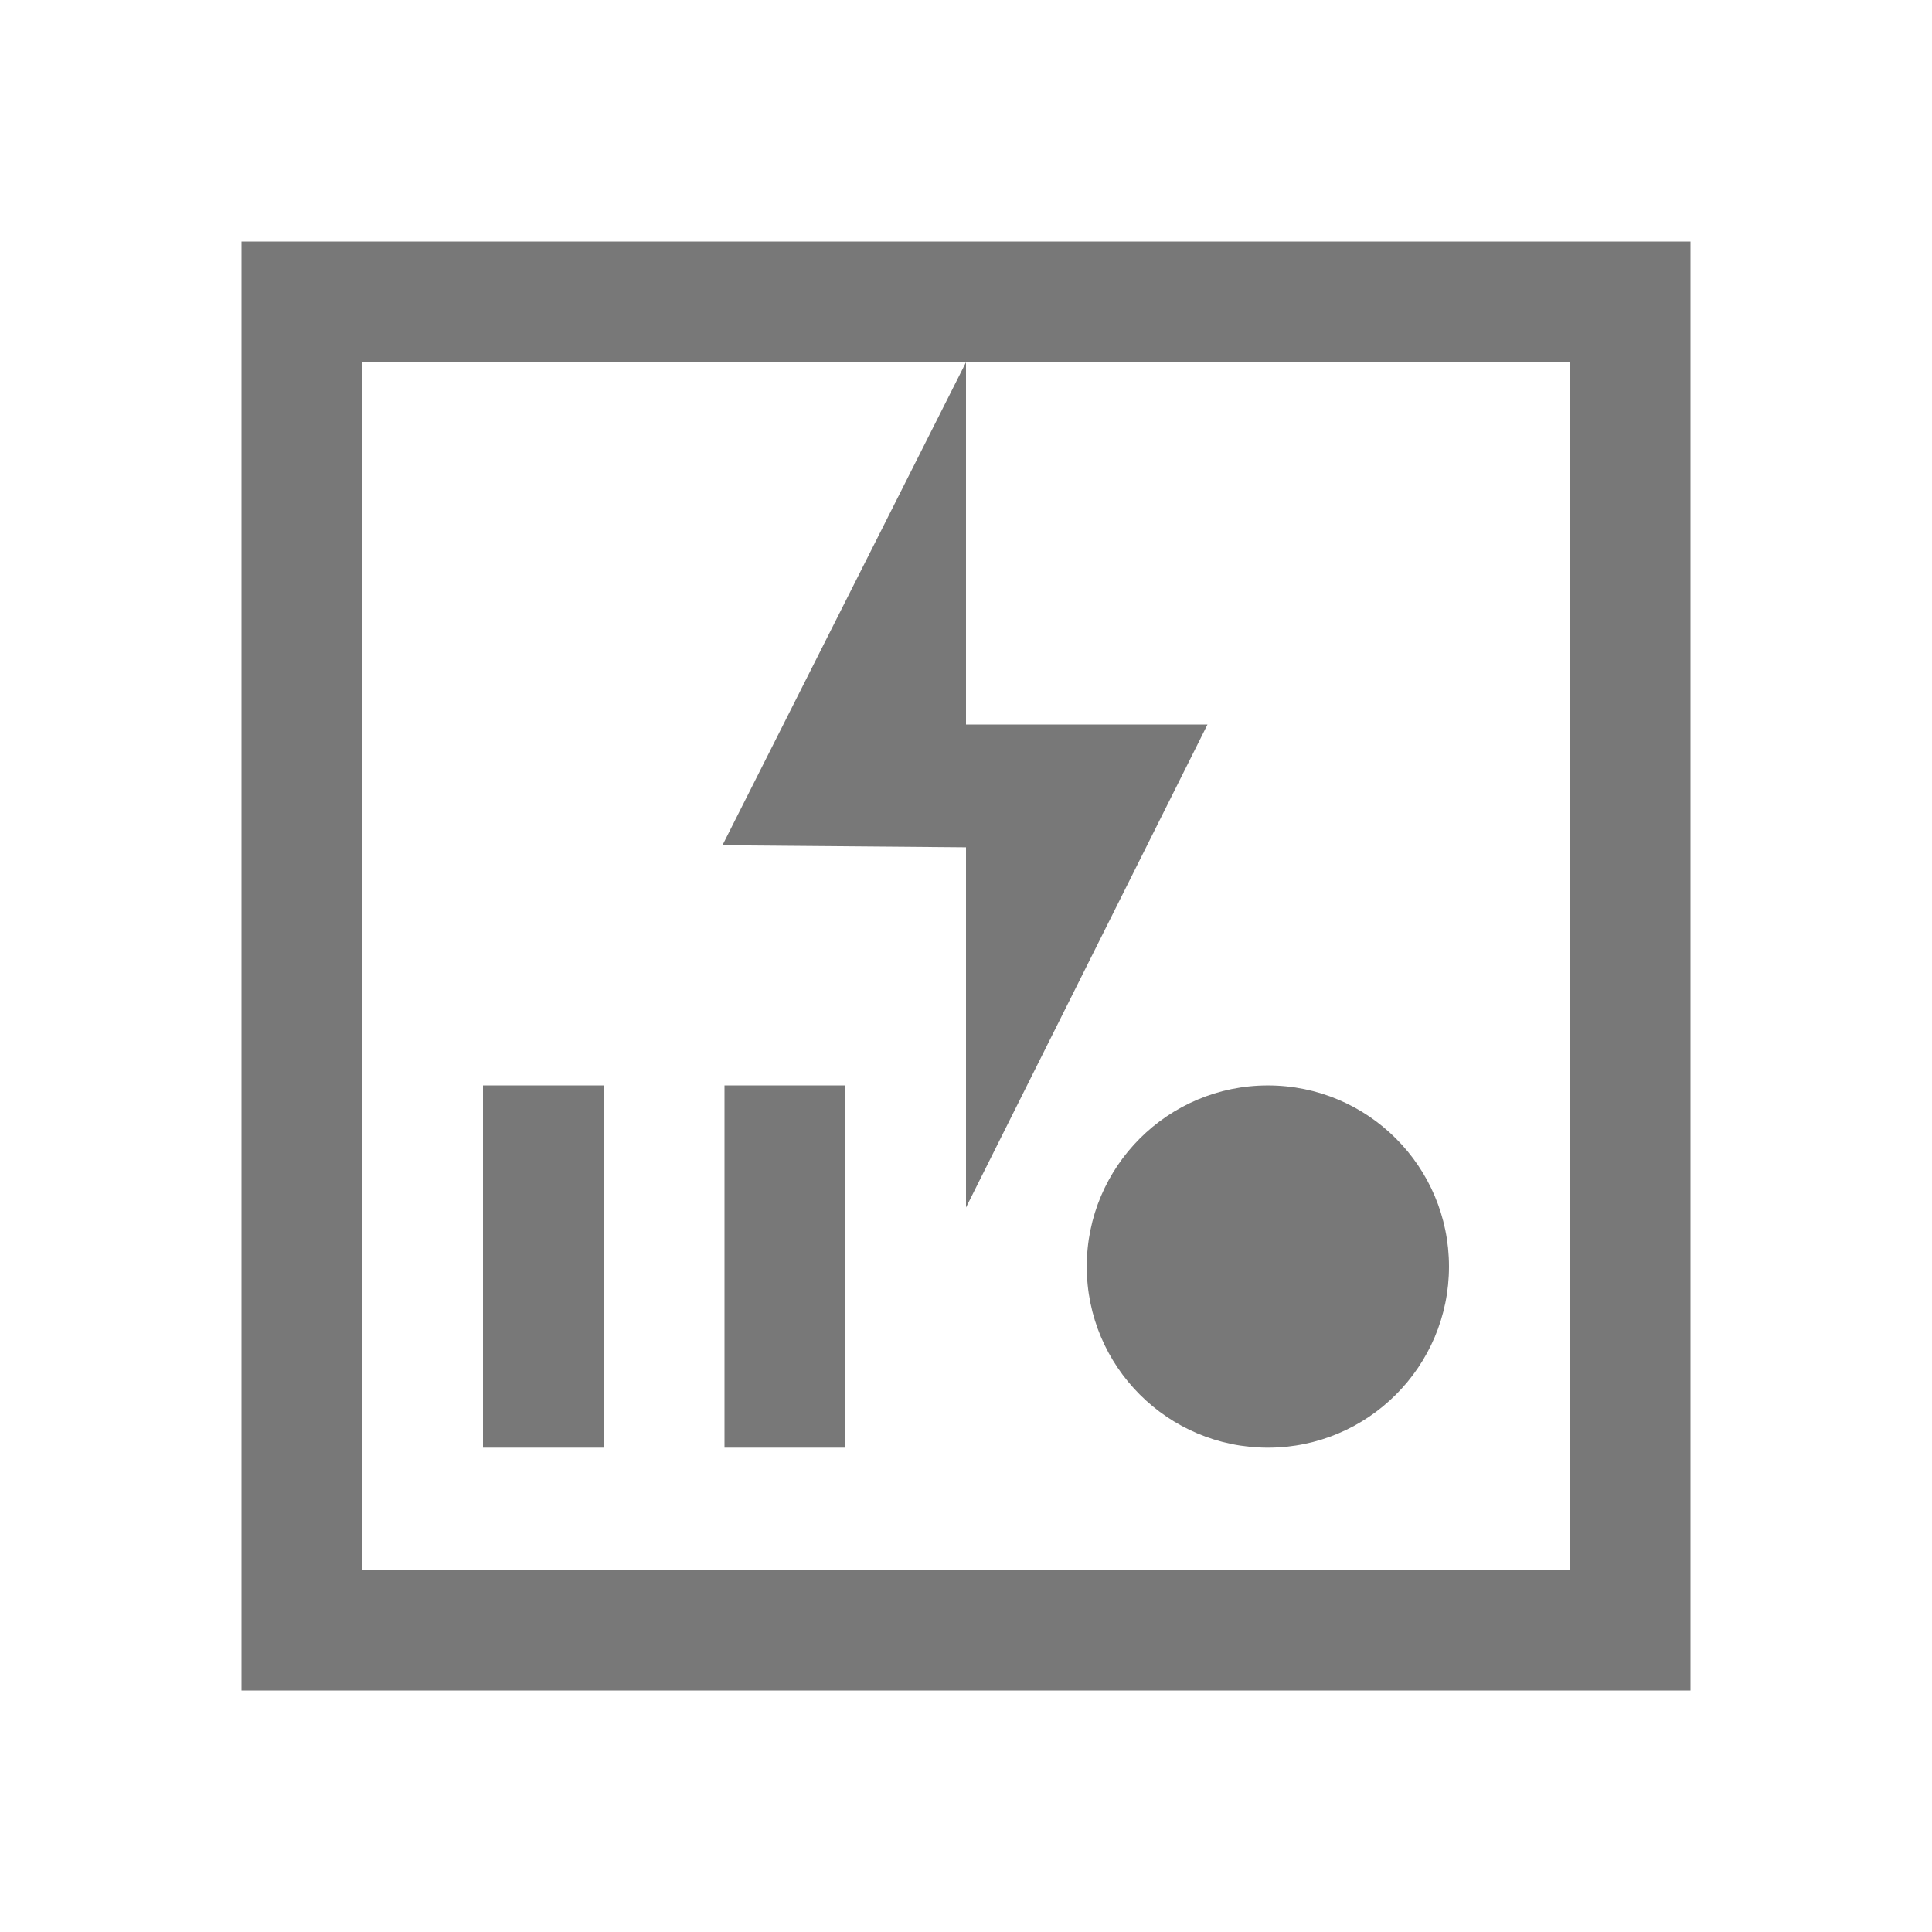
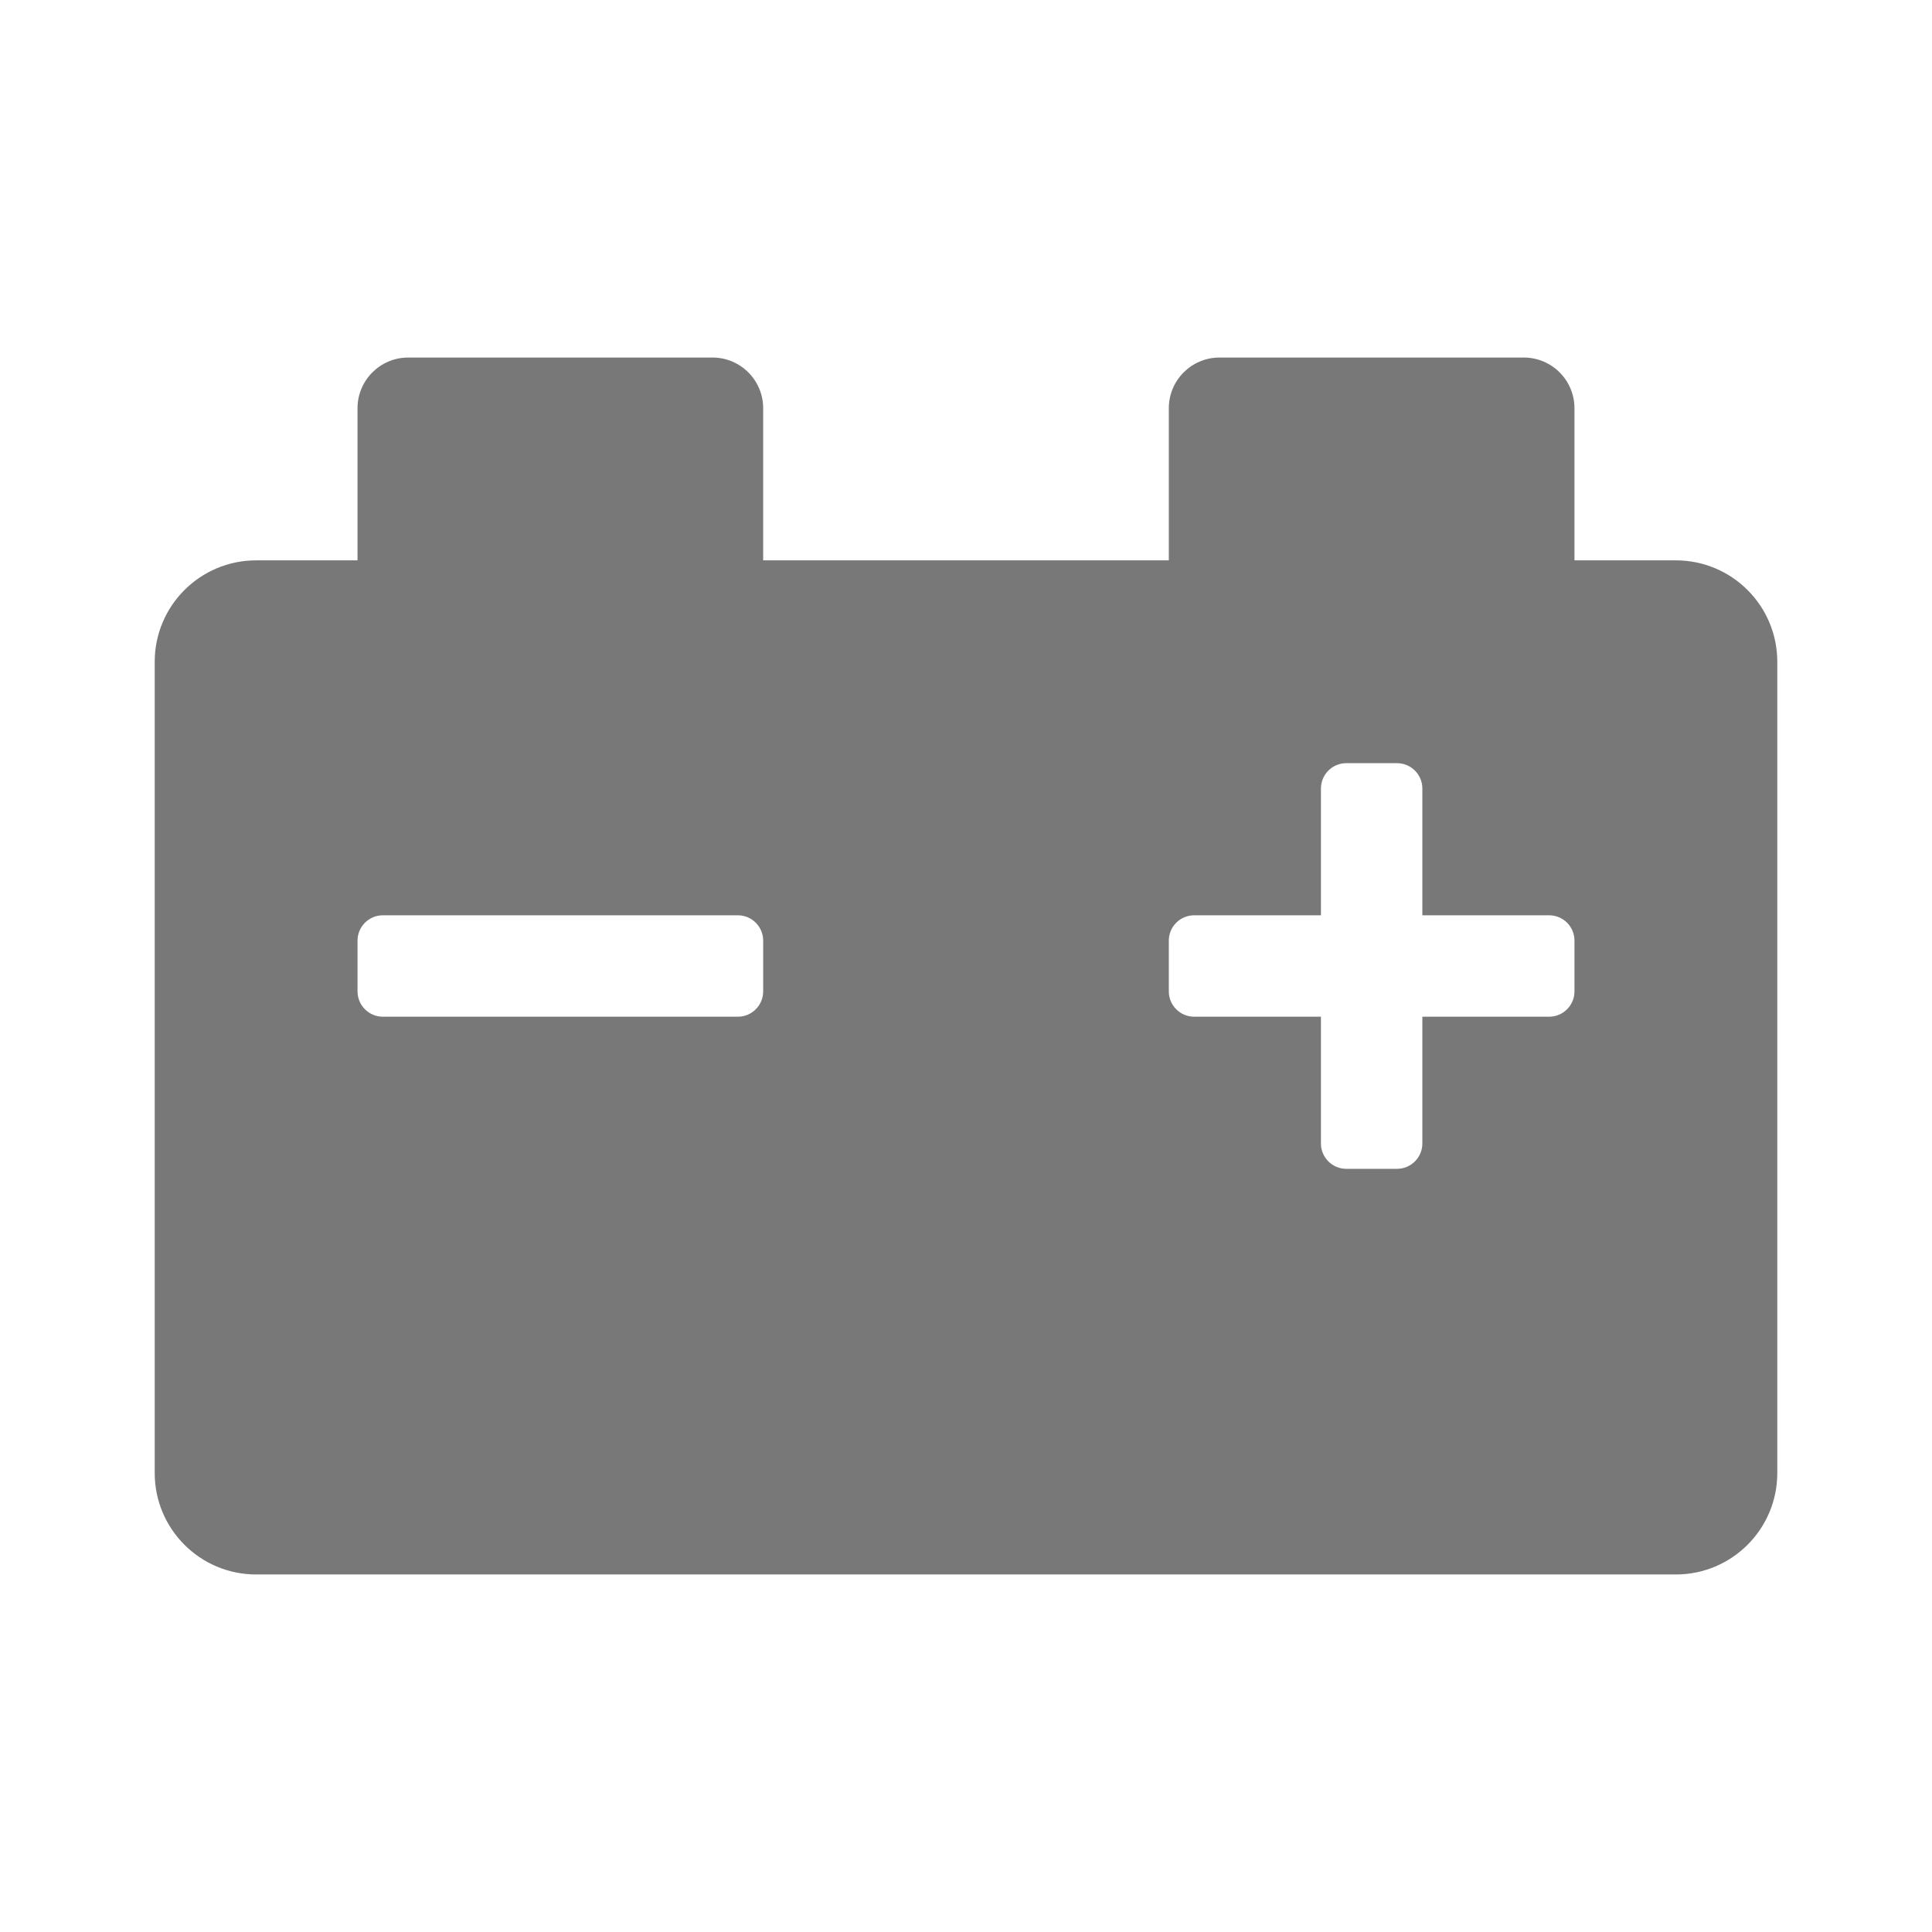
- <svg xmlns="http://www.w3.org/2000/svg" version="1.1" viewBox="0 0 16 16">
-   <defs color="#787878" fill="#787878" style="">
-     <style type="text/css" id="current-color-scheme">
-             .ColorScheme-Text {
-                 color:#232629;
-             }
-         </style>
-   </defs>
-   <path class="ColorScheme-Text" d="m2 2v12h12v-12zm1 1h10v10h-10zm5 0-2.017 4 2.017 0.017v2.983l2-4h-2zm-4 5.989v3h1v-3zm2 0v3h1v-3zm4.5 0c-0.828 0-1.5 0.672-1.5 1.5 0 0.828 0.672 1.5 1.5 1.5s1.5-0.672 1.5-1.5c0-0.828-0.672-1.5-1.5-1.5z" fill="#787878" color="#787878" style="" />
+ <svg xmlns="http://www.w3.org/2000/svg" id="svg4" version="1.1" class="svg-inline--fa fa-car-battery fa-w-16 fa-9x" viewBox="0 0 512 512" role="img" data-icon="car-battery" data-prefix="fas" focusable="false" aria-hidden="true">
+   <defs id="defs8" />
+   <path id="path2" class="" d="M 444.125,148.5 H 417.25 v -40.312 c 0,-7.424 -6.013,-13.438 -13.438,-13.438 h -80.625 c -7.424,0 -13.438,6.013 -13.438,13.438 V 148.5 h -107.5 v -40.312 c 0,-7.424 -6.013,-13.438 -13.438,-13.438 h -80.625 c -7.424,0 -13.438,6.013 -13.438,13.438 V 148.5 H 67.875 C 53.035,148.5 41,160.535 41,175.375 v 215 c 0,14.84 12.035,26.875 26.875,26.875 h 376.25 c 14.84,0 26.875,-12.035 26.875,-26.875 v -215 C 471,160.535 458.965,148.5 444.125,148.5 Z M 202.25,262.719 c 0,3.712 -3.007,6.719 -6.719,6.719 h -94.062 c -3.712,0 -6.719,-3.007 -6.719,-6.719 v -13.438 c 0,-3.712 3.007,-6.719 6.719,-6.719 h 94.062 c 3.712,0 6.719,3.007 6.719,6.719 z m 215,0 c 0,3.712 -3.007,6.719 -6.719,6.719 H 376.938 v 33.594 c 0,3.712 -3.007,6.719 -6.719,6.719 h -13.438 c -3.712,0 -6.719,-3.007 -6.719,-6.719 V 269.438 h -33.594 c -3.712,0 -6.719,-3.007 -6.719,-6.719 v -13.438 c 0,-3.712 3.007,-6.719 6.719,-6.719 h 33.594 v -33.594 c 0,-3.712 3.007,-6.719 6.719,-6.719 h 13.438 c 3.712,0 6.719,3.007 6.719,6.719 v 33.594 h 33.594 c 3.712,0 6.719,3.007 6.719,6.719 z" style="color:#787878;fill:#787878;stroke-width:0.84" />
</svg>
